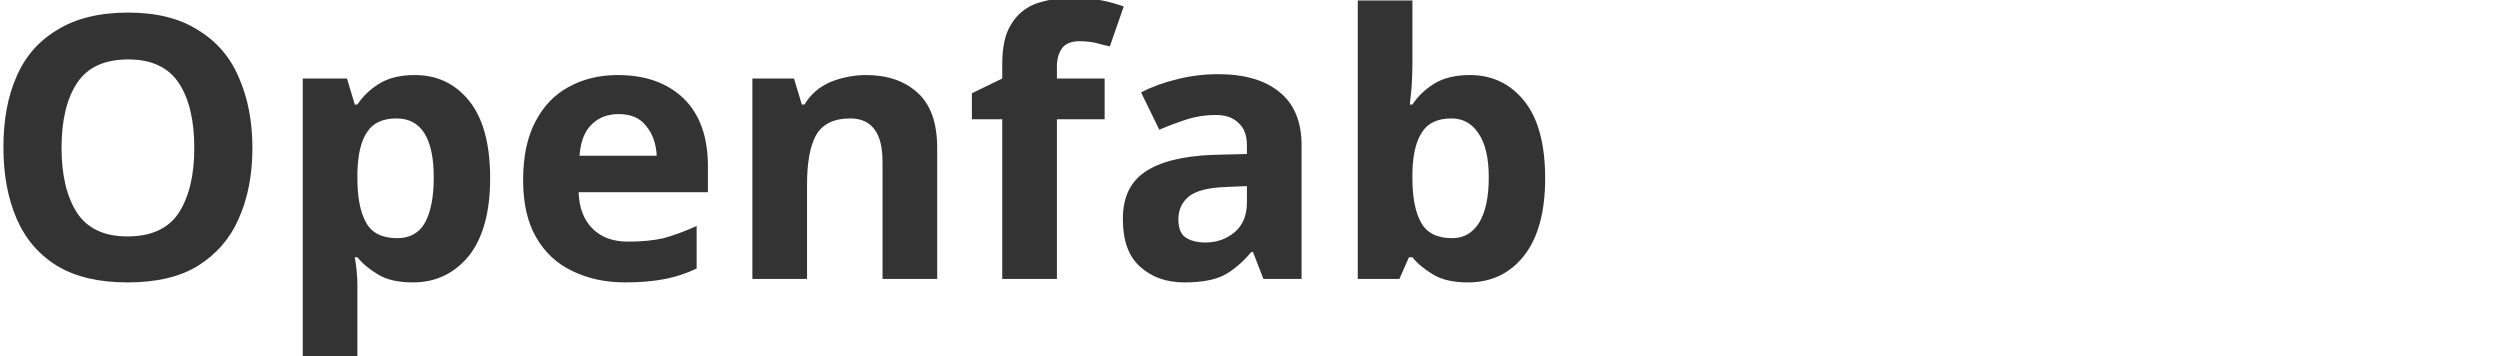
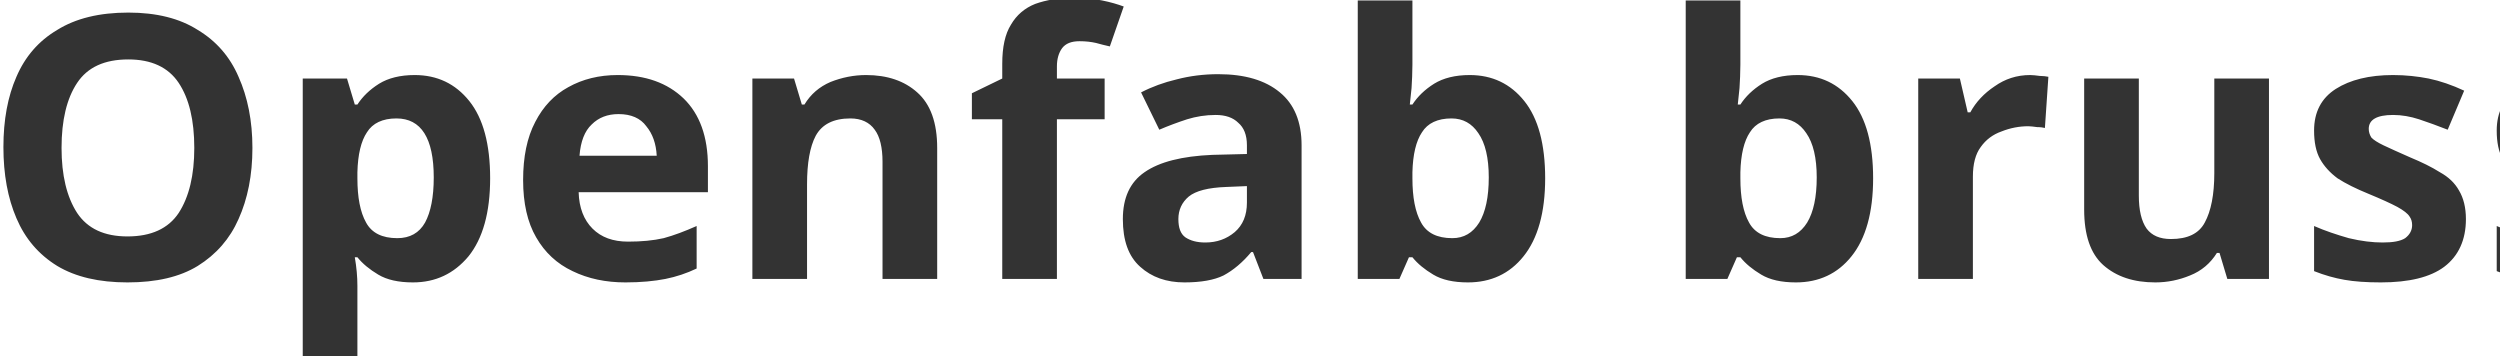
<svg xmlns="http://www.w3.org/2000/svg" width="45.023mm" height="6.401mm" viewBox="0 0 45.023 6.401" version="1.1" id="svg8">
  <defs id="defs2" />
  <g id="layer1" transform="translate(0.04198711)">
    <text xml:space="preserve" style="font-style:normal;font-weight:normal;font-size:6.615px;line-height:6.615px;font-family:sans-serif;letter-spacing:0px;word-spacing:0px;fill:#ff0000;fill-opacity:1;stroke:none;stroke-width:0.265px;stroke-linecap:butt;stroke-linejoin:miter;stroke-opacity:1" x="-0.371" y="5.026" id="text4487">
-       <tspan id="tspan4485" x="-0.371" y="5.026" style="font-style:normal;font-variant:normal;font-weight:bold;font-stretch:normal;font-family:sans-serif;-inkscape-font-specification:'sans-serif Bold';fill:#333333;stroke:none;stroke-width:0.265px">Openfab</tspan>
+       <tspan id="tspan4485" x="-0.371" y="5.026" style="font-style:normal;font-variant:normal;font-weight:bold;font-stretch:normal;font-family:sans-serif;-inkscape-font-specification:'sans-serif Bold';fill:#333333;stroke:none;stroke-width:0.265px">Openfab brussels</tspan>
    </text>
  </g>
</svg>
